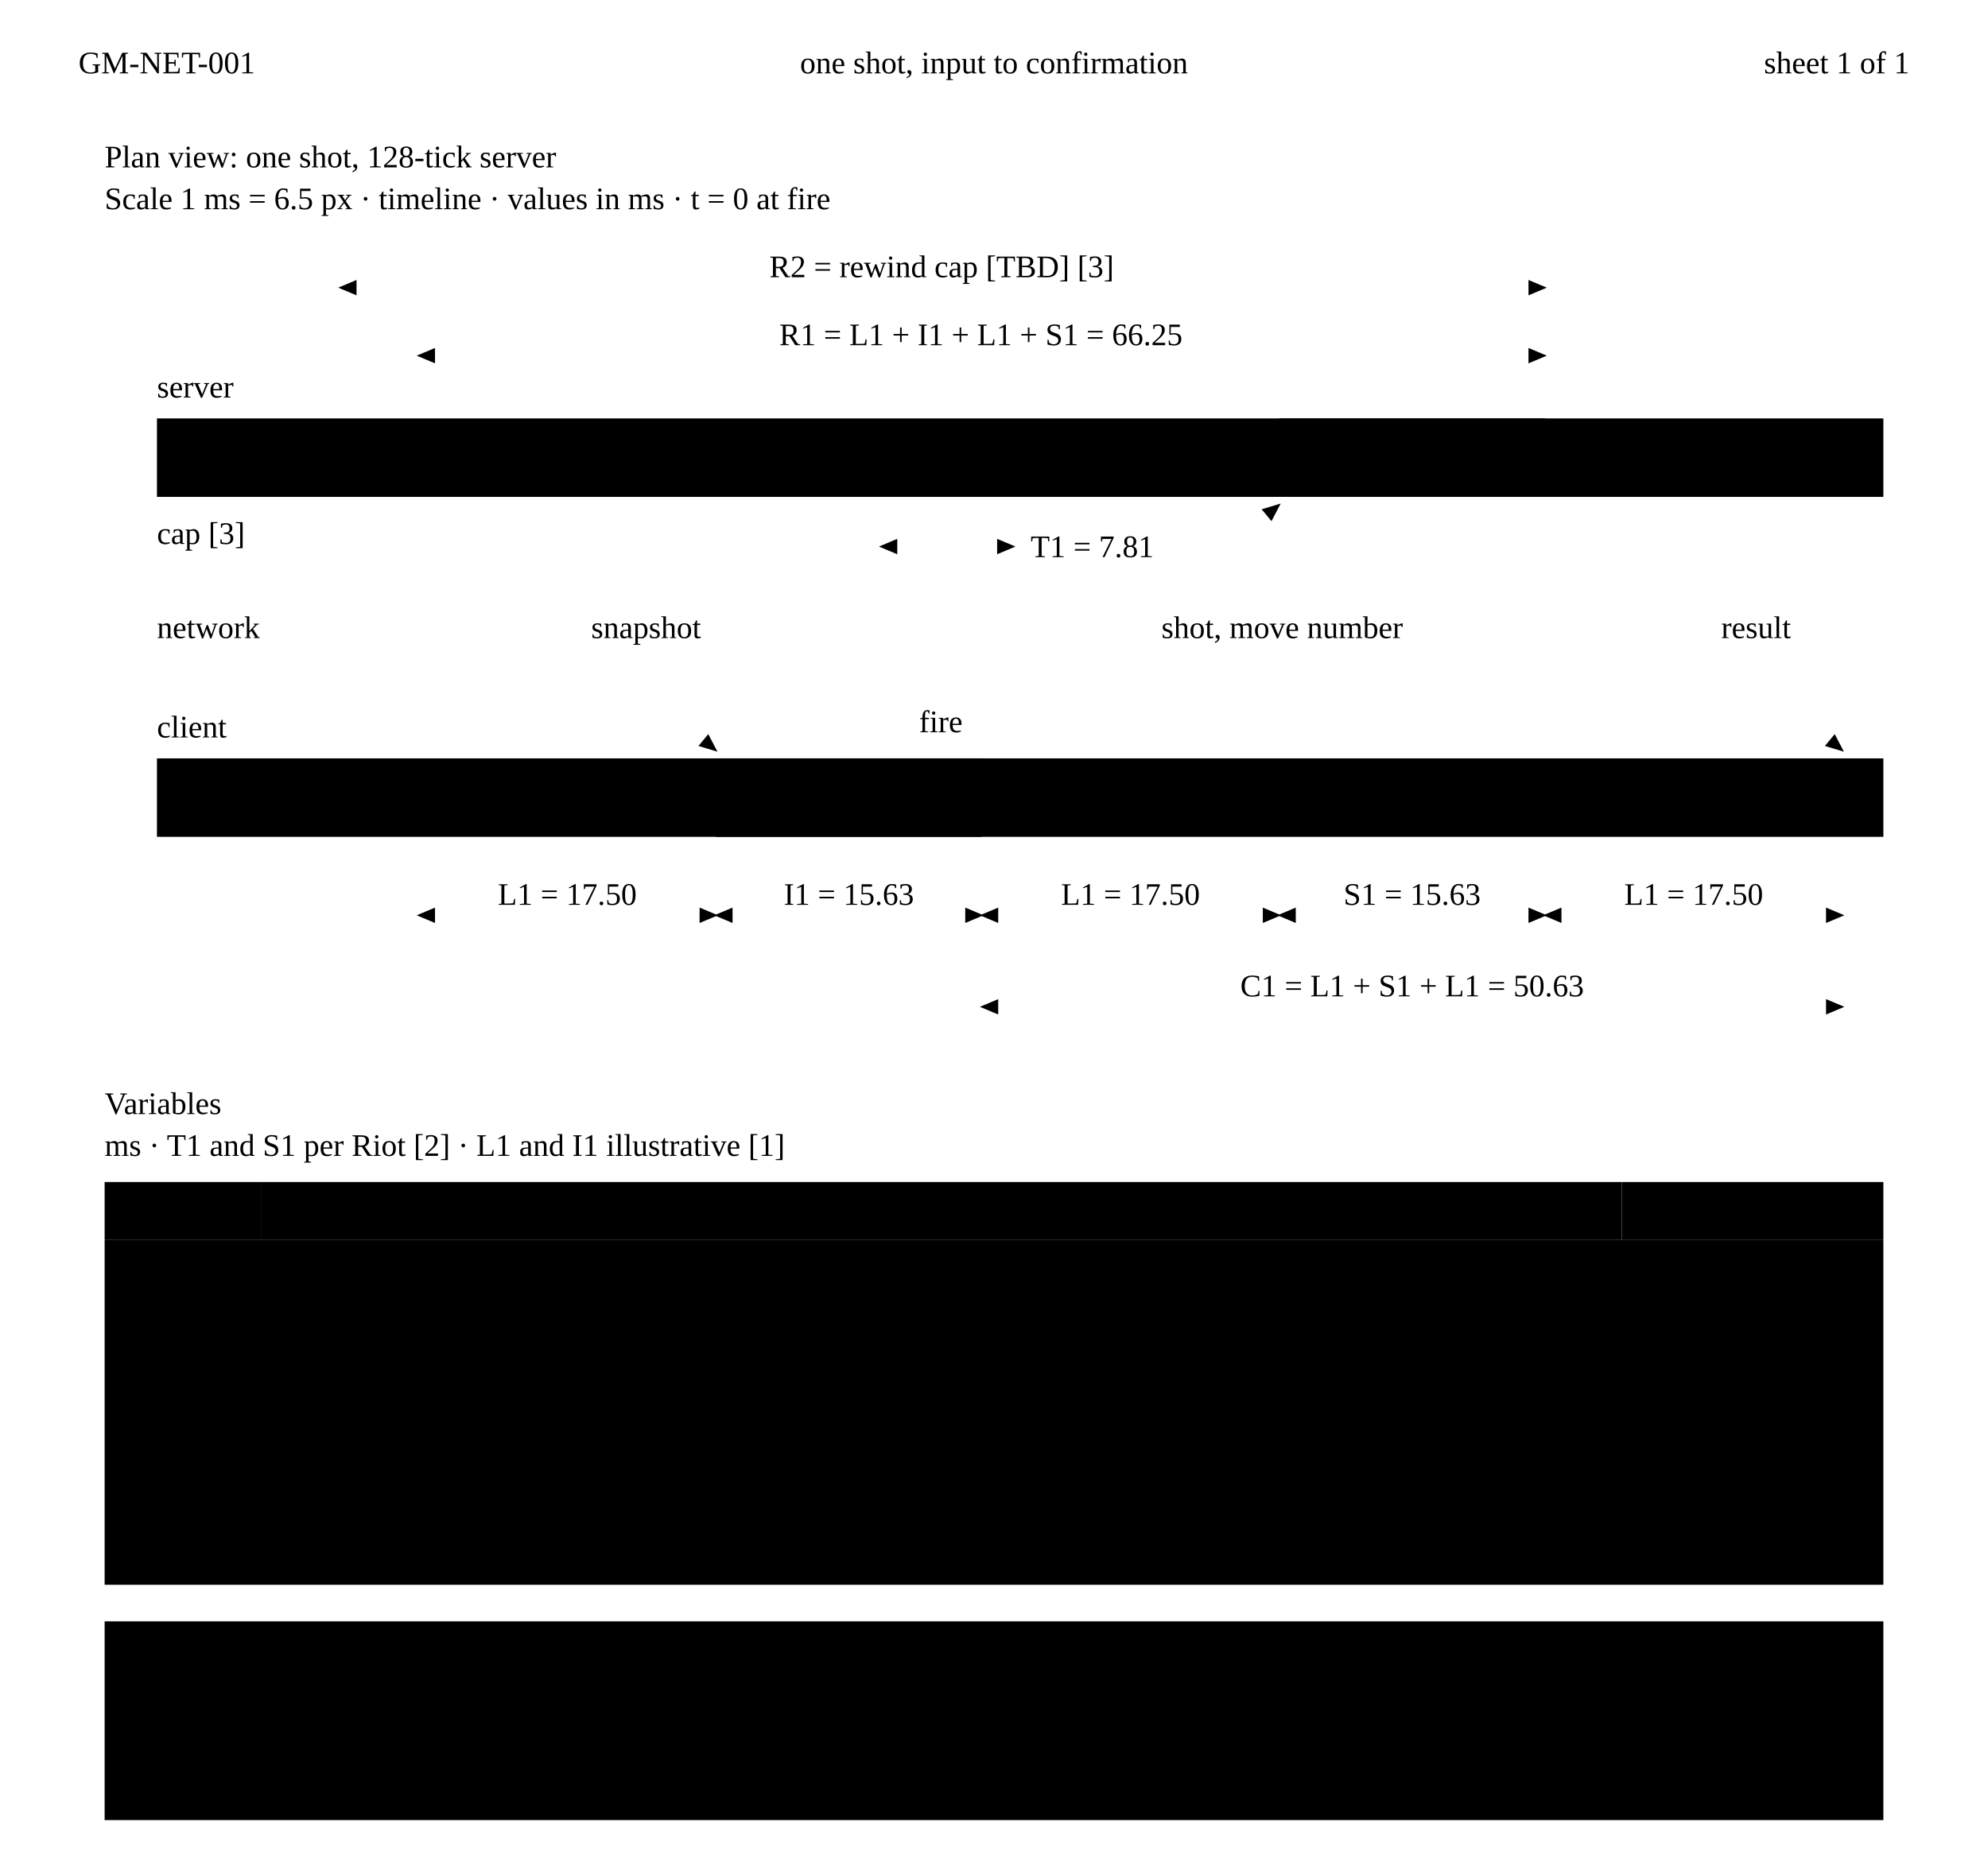
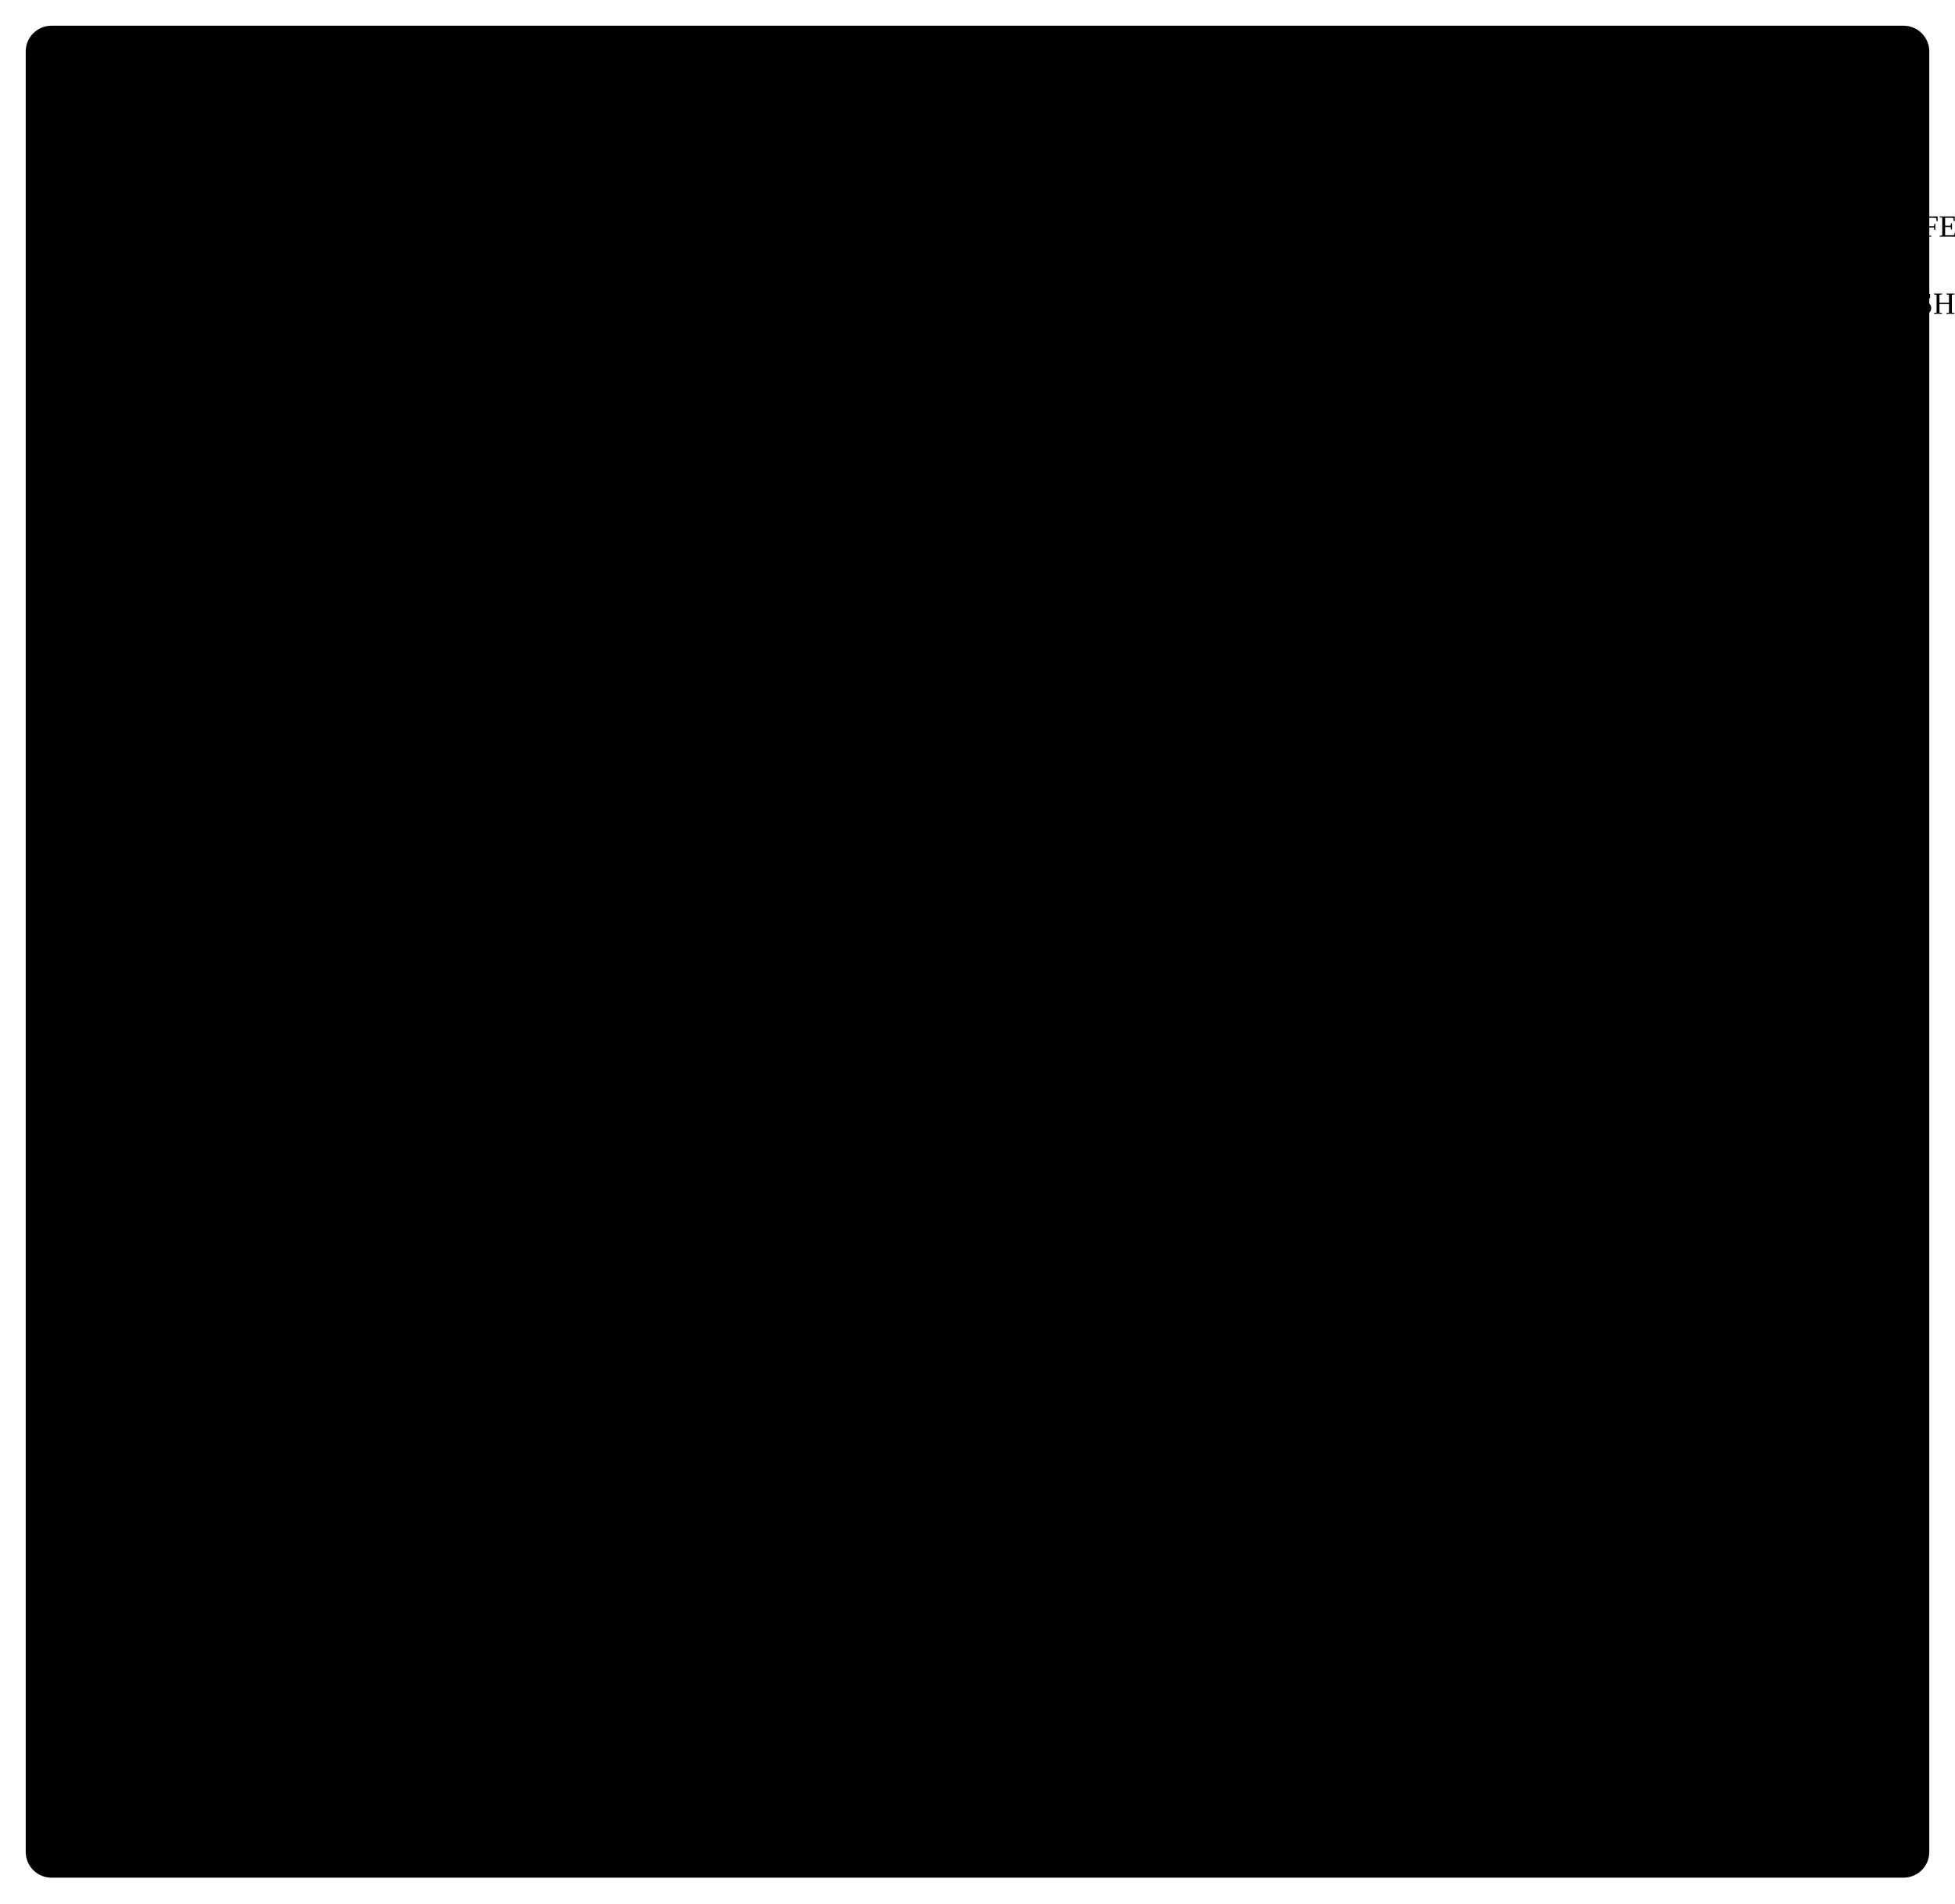
- <svg xmlns="http://www.w3.org/2000/svg" class="dwg" viewBox="0 0 760 716">
+ <svg xmlns="http://www.w3.org/2000/svg" class="dwg" viewBox="0 0 760 740">
  <defs>
-     <marker id="gm-nst-ah" viewBox="0 0 10 10" refX="9" refY="5" markerWidth="7" markerHeight="7" markerUnits="userSpaceOnUse" orient="auto-start-reverse">
-       <path class="ah ink" d="M0,0.8L10,5L0,9.2Z" />
+     <marker id="gm-nst-ah" viewBox="0 0 10 10" refX="10" refY="5" markerWidth="6" markerHeight="6" markerUnits="userSpaceOnUse" orient="auto-start-reverse">
+       <path class="ah ink" d="M0,1.6L10,5L0,8.4Z" />
    </marker>
-     <marker id="gm-nst-ah-hl" viewBox="0 0 10 10" refX="9" refY="5" markerWidth="7" markerHeight="7" markerUnits="userSpaceOnUse" orient="auto-start-reverse">
-       <path class="ah hl" d="M0,0.8L10,5L0,9.2Z" />
+     <marker id="gm-nst-ah-hl" viewBox="0 0 10 10" refX="10" refY="5" markerWidth="6" markerHeight="6" markerUnits="userSpaceOnUse" orient="auto-start-reverse">
+       <path class="ah hl" d="M0,1.6L10,5L0,8.4Z" />
    </marker>
-     <pattern id="gm-nst-hatch" width="6" height="6" patternUnits="userSpaceOnUse" patternTransform="rotate(45)">
-       <path class="hatch-ln" d="M0,0V6" />
+     <pattern id="gm-nst-hatch" width="5" height="5" patternUnits="userSpaceOnUse" patternTransform="rotate(45)">
+       <path class="hatch-ln" d="M0,0V5" />
    </pattern>
  </defs>
-   <path class="ln" d="M20,12H740M20,36H740" />
-   <text class="cap ink" x="30" y="24" dominant-baseline="central">GM-NET-001</text>
-   <text class="cap" x="380" y="24" text-anchor="middle" dominant-baseline="central">one shot, input to confirmation</text>
-   <text class="cap" x="730" y="24" text-anchor="end" dominant-baseline="central">sheet 1 of 1</text>
-   <text class="vt" x="40" y="64">Plan view: one shot, 128-tick server</text>
-   <text class="vs" x="40" y="80">Scale 1 ms = 6.5 px · timeline · values in ms · t = 0 at fire</text>
-   <path class="ext" d="M130,157V105M590.63,157V105" />
-   <path class="dim" d="M130,110H590.63" marker-start="url(#gm-nst-ah)" marker-end="url(#gm-nst-ah)" />
-   <text class="dt" x="360" y="106" text-anchor="middle">R2 = rewind cap [TBD] [3]</text>
-   <path class="ext" d="M160,157V131" />
-   <path class="dim hl" d="M160,136H590.63" marker-start="url(#gm-nst-ah-hl)" marker-end="url(#gm-nst-ah-hl)" />
-   <text class="dt hl" x="375" y="132" text-anchor="middle">R1 = L1 + I1 + L1 + S1 = 66.25</text>
-   <text class="sl ink" x="60" y="152">server</text>
-   <rect class="obj fill-2" x="60" y="160" width="660" height="30" />
-   <rect class="hatch" x="60" y="160" width="70" height="30" fill="url(#gm-nst-hatch)" />
-   <path class="ctr" d="M130,154V196" />
-   <rect class="obj fill-1" x="489.06" y="160" width="101.57" height="30" />
-   <path class="ln ink" d="M133.44,184V190M184.22,184V190M235,184V190M285.94,184V190M336.72,184V190M387.5,184V190M438.28,184V190M489.06,184V190M539.84,184V190M590.63,184V190M641.41,184V190M692.19,184V190" />
-   <text class="sl ink" x="324.5" y="172" text-anchor="middle" dominant-baseline="central">simulating, hitbox history</text>
-   <text class="sl ink" x="539.84" y="172" text-anchor="middle" dominant-baseline="central">buffer</text>
-   <text class="sl ink" x="655.3" y="172" text-anchor="middle" dominant-baseline="central">hit test</text>
-   <circle class="dot" cx="160" cy="175" r="2.5" />
-   <circle class="dot" cx="590.63" cy="175" r="2.5" />
-   <text class="sl" x="60" y="208">cap [3]</text>
-   <path class="ext" d="M336.72,193V214M387.5,193V214" />
-   <path class="dim" d="M336.72,209H387.5" marker-start="url(#gm-nst-ah)" marker-end="url(#gm-nst-ah)" />
-   <text class="dt" x="394" y="209" dominant-baseline="central">T1 = 7.81</text>
-   <text class="sl ink" x="60" y="244">network</text>
-   <path class="ln ink" d="M160,193L273.75,287" marker-end="url(#gm-nst-ah)" />
-   <path class="ln ink" d="M375.31,287L489.06,193" marker-end="url(#gm-nst-ah)" />
-   <path class="ln ink" d="M590.63,193L704.38,287" marker-end="url(#gm-nst-ah)" />
-   <text class="n" x="226" y="244">snapshot</text>
-   <text class="n" x="444" y="244">shot, move number</text>
-   <text class="n" x="658" y="244">result</text>
-   <text class="sl ink" x="368" y="280" text-anchor="end">fire</text>
-   <text class="sl ink" x="60" y="282">client</text>
-   <rect class="obj fill-2" x="60" y="290" width="660" height="30" />
-   <rect class="obj fill-1" x="273.75" y="290" width="101.56" height="30" />
-   <text class="sl ink" x="324.53" y="305" text-anchor="middle" dominant-baseline="central">interp</text>
-   <text class="sl ink" x="540" y="305" text-anchor="middle" dominant-baseline="central">awaiting confirmation</text>
-   <circle class="dot" cx="375.31" cy="305" r="2.5" />
-   <circle class="dot" cx="704.38" cy="305" r="2.5" />
-   <path class="ext" d="M160,323V355M273.75,323V355M375.31,323V390M489.06,323V355M590.63,323V355M704.38,323V390" />
-   <path class="dim" d="M160,350H273.75" marker-start="url(#gm-nst-ah)" marker-end="url(#gm-nst-ah)" />
-   <text class="dt" x="216.88" y="346" text-anchor="middle">L1 = 17.50</text>
-   <path class="dim" d="M273.75,350H375.31" marker-start="url(#gm-nst-ah)" marker-end="url(#gm-nst-ah)" />
-   <text class="dt" x="324.53" y="346" text-anchor="middle">I1 = 15.63</text>
-   <path class="dim" d="M375.31,350H489.06" marker-start="url(#gm-nst-ah)" marker-end="url(#gm-nst-ah)" />
-   <text class="dt" x="432.19" y="346" text-anchor="middle">L1 = 17.50</text>
-   <path class="dim" d="M489.06,350H590.63" marker-start="url(#gm-nst-ah)" marker-end="url(#gm-nst-ah)" />
-   <text class="dt" x="539.84" y="346" text-anchor="middle">S1 = 15.63</text>
-   <path class="dim" d="M590.63,350H704.38" marker-start="url(#gm-nst-ah)" marker-end="url(#gm-nst-ah)" />
-   <text class="dt" x="647.5" y="346" text-anchor="middle">L1 = 17.50</text>
-   <path class="dim" d="M375.31,385H704.38" marker-start="url(#gm-nst-ah)" marker-end="url(#gm-nst-ah)" />
-   <text class="dt" x="539.84" y="381" text-anchor="middle">C1 = L1 + S1 + L1 = 50.63</text>
-   <text class="vt" x="40" y="426">Variables</text>
-   <text class="vs" x="40" y="442">ms · T1 and S1 per Riot [2] · L1 and I1 illustrative [1]</text>
-   <rect class="cell band" x="40" y="452" width="60" height="22" />
-   <rect class="cell band" x="100" y="452" width="520" height="22" />
-   <rect class="cell band" x="620" y="452" width="100" height="22" />
-   <text class="cap ink" x="50" y="463" dominant-baseline="central">code</text>
-   <text class="cap ink" x="110" y="463" dominant-baseline="central">item</text>
-   <text class="cap ink" x="710" y="463" text-anchor="end" dominant-baseline="central">value</text>
-   <path class="cell" d="M40,474H720V606H40Z" />
-   <path class="ln ink" d="M100,474V606M620,474V606" />
-   <path class="ln" d="M40,496H720M40,518H720M40,540H720M40,562H720M40,584H720" />
-   <text class="t b" x="50" y="485" dominant-baseline="central">R1</text>
-   <text class="t" x="110" y="485" dominant-baseline="central">rewind depth: L1 + I1 + L1 + S1</text>
-   <text class="t b" x="710" y="485" text-anchor="end" dominant-baseline="central">66.25</text>
-   <text class="t" x="50" y="507" dominant-baseline="central">C1</text>
-   <text class="t" x="110" y="507" dominant-baseline="central">fire to confirmation: L1 + S1 + L1</text>
-   <text class="t" x="710" y="507" text-anchor="end" dominant-baseline="central">50.63</text>
-   <text class="t" x="50" y="529" dominant-baseline="central">L1</text>
-   <text class="t" x="110" y="529" dominant-baseline="central">one-way latency: 35 / 2 [1]</text>
-   <text class="t" x="710" y="529" text-anchor="end" dominant-baseline="central">17.50</text>
-   <text class="t" x="50" y="551" dominant-baseline="central">I1</text>
-   <text class="t" x="110" y="551" dominant-baseline="central">interpolation delay: 2 x T1, illustrative</text>
-   <text class="t" x="710" y="551" text-anchor="end" dominant-baseline="central">15.63</text>
-   <text class="t" x="50" y="573" dominant-baseline="central">S1</text>
-   <text class="t" x="110" y="573" dominant-baseline="central">server buffering: 2 x T1 [2]</text>
-   <text class="t" x="710" y="573" text-anchor="end" dominant-baseline="central">15.63</text>
-   <text class="t" x="50" y="595" dominant-baseline="central">T1</text>
-   <text class="t" x="110" y="595" dominant-baseline="central">server tick at 128 Hz: 1000 / 128</text>
-   <text class="t" x="710" y="595" text-anchor="end" dominant-baseline="central">7.81</text>
-   <rect class="note-box" x="40" y="620" width="680" height="76" />
-   <text class="sl ink" x="52" y="638">notes</text>
-   <text class="n" x="52" y="656">[1] L1: half of Riot's 35 ms VALORANT ping target, assuming a symmetric path. I1: two ticks, illustrative.</text>
-   <text class="n" x="52" y="672">[2] Riot's model: about two server frames (half queue wait, half network buffer, one to apply and send).</text>
-   <text class="n" x="52" y="688">[3] Shots older than the cap are judged at the cap or refused. Riot limits rewind; no value is published.</text>
+   <rect class="sheet" x="10" y="10" width="740" height="720" rx="10" />
+   <text class="nth" x="32" y="40">NOTES:</text>
+   <text class="nt" x="78.6" y="40">(UNLESS OTHERWISE SPECIFIED)</text>
+   <rect class="nb" x="32" y="53.3" width="11" height="11" />
+   <text class="nbt" x="37.5" y="61.5" text-anchor="middle">1</text>
+   <text class="nt" x="50" y="62">L1 IS HALF THE 35 MS PING TARGET, ASSUMING A SYMMETRIC PATH. I1, TWO TICKS OF INTERPOLATION DELAY, IS</text>
+   <text class="nt" x="50" y="75">ILLUSTRATIVE.</text>
+   <rect class="nb" x="32" y="83.3" width="11" height="11" />
+   <text class="nbt" x="37.5" y="91.5" text-anchor="middle">2</text>
+   <text class="nt" x="50" y="92">SERVER BUFFERING PER THE PUBLISHED MODEL: ABOUT TWO SERVER FRAMES (HALF QUEUE WAIT, HALF NETWORK BUFFER, ONE</text>
+   <text class="nt" x="50" y="105">TO APPLY AND SEND).</text>
+   <rect class="nb" x="32" y="113.3" width="11" height="11" />
+   <text class="nbt" x="37.5" y="121.5" text-anchor="middle">3</text>
+   <text class="nt" x="50" y="122">SHOTS OLDER THAN THE REWIND CAP R2 ARE JUDGED AT THE CAP OR REFUSED. REWIND IS LIMITED; NO VALUE IS PUBLISHED.</text>
+   <text class="nt" x="50" y="139">VALUES IN MS, T = 0 AT FIRE. THE DRAWING CARRIES CODES; VALUES AND FORMULAS ARE IN THE TABLE.</text>
+   <path class="ext" d="M159.65,241L159.65,190" />
+   <path class="ext" d="M584.75,241L584.75,190" />
+   <path class="dim" d="M159.65,194L584.75,194" marker-start="url(#gm-nst-ah)" marker-end="url(#gm-nst-ah)" />
+   <text class="dt" x="372.2" y="190" text-anchor="middle">R2 [TBD]</text>
+   <rect class="nb" x="402.7" y="181" width="11" height="11" />
+   <text class="nbt" x="408.2" y="189.2" text-anchor="middle">3</text>
+   <path class="ext" d="M187.25,241L187.25,218" />
+   <path class="ext" d="M584.75,241L584.75,218" />
+   <path class="dim hl" d="M187.25,222L584.75,222" marker-start="url(#gm-nst-ah-hl)" marker-end="url(#gm-nst-ah-hl)" />
+   <text class="dt hl" x="386" y="218" text-anchor="middle">R1</text>
+   <text class="sl ink" x="100" y="262" text-anchor="end">SERVER</text>
+   <rect class="obj fill-2" x="110" y="244" width="610" height="30" />
+   <rect class="hatch" x="110" y="244" width="49.65" height="30" fill="url(#gm-nst-hatch)" />
+   <rect class="obj fill-1" x="491" y="244" width="93.75" height="30" />
+   <path class="ctr" d="M159.65,238L159.65,280" />
+   <path class="obj" d="M584.75,268L584.75,274" />
+   <path class="obj" d="M537.88,268L537.88,274" />
+   <path class="obj" d="M491,268L491,274" />
+   <path class="obj" d="M444.13,268L444.13,274" />
+   <path class="obj" d="M397.25,268L397.25,274" />
+   <path class="obj" d="M350.38,268L350.38,274" />
+   <path class="obj" d="M303.5,268L303.5,274" />
+   <path class="obj" d="M256.63,268L256.63,274" />
+   <path class="obj" d="M209.75,268L209.75,274" />
+   <path class="obj" d="M162.88,268L162.88,274" />
+   <path class="obj" d="M116,268L116,274" />
+   <path class="obj" d="M631.63,268L631.63,274" />
+   <path class="obj" d="M678.5,268L678.5,274" />
+   <text class="sl ink" x="339.13" y="258" text-anchor="middle">SIMULATING, HITBOX HISTORY</text>
+   <text class="sl ink" x="664.38" y="258" text-anchor="middle">HIT TEST</text>
+   <circle class="dot" cx="187.25" cy="259" r="2.2" />
+   <circle class="dot" cx="584.75" cy="259" r="2.2" />
+   <circle class="dot" cx="134.82" cy="266" r="1.6" />
+   <path class="leader" d="M134.82,266L148.82,300H158.82" />
+   <text class="sl ink" x="162.82" y="303">REFUSED</text>
+   <text class="sl ink" x="100" y="323" text-anchor="end">NETWORK</text>
+   <path class="leader" d="M187.25,277L292.25,363" marker-end="url(#gm-nst-ah)" />
+   <text class="sl ink ko" x="247.75" y="323">SNAPSHOT</text>
+   <path class="leader" d="M386,363L491,277" marker-end="url(#gm-nst-ah)" />
+   <text class="sl ink ko" x="446.5" y="323">SHOT, MOVE NUMBER</text>
+   <path class="leader" d="M584.75,277L689.75,363" marker-end="url(#gm-nst-ah)" />
+   <text class="sl ink ko" x="645.25" y="323">RESULT</text>
+   <text class="sl ink" x="100" y="384" text-anchor="end">CLIENT</text>
+   <rect class="obj fill-2" x="110" y="366" width="610" height="30" />
+   <rect class="obj fill-1" x="292.25" y="366" width="93.75" height="30" />
+   <text class="sl ink" x="339.13" y="384" text-anchor="middle">INTERP</text>
+   <text class="sl ink" x="537.88" y="384" text-anchor="middle">AWAITING CONFIRMATION</text>
+   <circle class="dot" cx="386" cy="381" r="2.2" />
+   <circle class="dot" cx="689.75" cy="381" r="2.2" />
+   <text class="sl ink" x="381" y="360" text-anchor="end">FIRE</text>
+   <path class="ext" d="M187.25,399L187.25,422" />
+   <path class="ext" d="M292.25,399L292.25,422" />
+   <path class="dim" d="M187.25,418L292.25,418" marker-start="url(#gm-nst-ah)" marker-end="url(#gm-nst-ah)" />
+   <text class="dt" x="239.75" y="430" text-anchor="middle">L1</text>
+   <path class="ext" d="M386,399L386,422" />
+   <path class="dim" d="M292.25,418L386,418" marker-start="url(#gm-nst-ah)" marker-end="url(#gm-nst-ah)" />
+   <text class="dt" x="339.13" y="430" text-anchor="middle">I1</text>
+   <path class="ext" d="M491,399L491,422" />
+   <path class="dim" d="M386,418L491,418" marker-start="url(#gm-nst-ah)" marker-end="url(#gm-nst-ah)" />
+   <text class="dt" x="438.5" y="430" text-anchor="middle">L1</text>
+   <path class="ext" d="M584.75,399L584.75,422" />
+   <path class="dim" d="M491,418L584.75,418" marker-start="url(#gm-nst-ah)" marker-end="url(#gm-nst-ah)" />
+   <text class="dt" x="537.88" y="430" text-anchor="middle">S1</text>
+   <path class="ext" d="M689.75,399L689.75,422" />
+   <path class="dim" d="M584.75,418L689.75,418" marker-start="url(#gm-nst-ah)" marker-end="url(#gm-nst-ah)" />
+   <text class="dt" x="637.25" y="430" text-anchor="middle">L1</text>
+   <path class="ext" d="M386,399L386,454" />
+   <path class="ext" d="M689.75,399L689.75,454" />
+   <path class="dim" d="M386,450L689.75,450" marker-start="url(#gm-nst-ah)" marker-end="url(#gm-nst-ah)" />
+   <text class="dt" x="537.88" y="462" text-anchor="middle">C1</text>
+   <rect class="nb" x="347.63" y="420.5" width="11" height="11" />
+   <text class="nbt" x="353.13" y="428.7" text-anchor="middle">1</text>
+   <circle class="detail" cx="537.88" cy="259" r="22" />
+   <path class="leader" d="M558.55,251.49L606.75,234" />
+   <text class="sl ink" x="610.75" y="237">DETAIL A</text>
+   <text class="vt" x="415" y="496" text-anchor="middle">PLAN VIEW · ONE SHOT, 128-TICK SERVER</text>
+   <text class="vs" x="415" y="509" text-anchor="middle">SCALE 1 MS = 6 PX · TIMELINE · T = 0 AT FIRE</text>
+   <rect class="obj fill-1" x="60" y="597" width="70.31" height="34" />
+   <text class="sl ink" x="95.16" y="617" text-anchor="middle">QUEUE WAIT</text>
+   <rect class="obj fill-1" x="130.31" y="597" width="70.31" height="34" />
+   <text class="sl ink" x="165.47" y="617" text-anchor="middle">NET BUFFER</text>
+   <rect class="obj fill-1" x="200.63" y="597" width="140.63" height="34" />
+   <text class="sl ink" x="270.94" y="617" text-anchor="middle">APPLY, SEND</text>
+   <path class="ext" d="M60,594L60,567" />
+   <path class="ext" d="M341.25,594L341.25,567" />
+   <path class="dim" d="M60,571L341.25,571" marker-start="url(#gm-nst-ah)" marker-end="url(#gm-nst-ah)" />
+   <text class="dt" x="200.63" y="567" text-anchor="middle">S1</text>
+   <rect class="nb" x="215.13" y="558" width="11" height="11" />
+   <text class="nbt" x="220.63" y="566.2" text-anchor="middle">2</text>
+   <path class="ext" d="M60,634L60,655" />
+   <path class="ext" d="M200.63,634L200.63,655" />
+   <path class="dim" d="M60,651L200.63,651" marker-start="url(#gm-nst-ah)" marker-end="url(#gm-nst-ah)" />
+   <text class="dt" x="130.31" y="663" text-anchor="middle">T1</text>
+   <path class="ext" d="M341.25,634L341.25,655" />
+   <path class="dim" d="M200.63,651L341.25,651" marker-start="url(#gm-nst-ah)" marker-end="url(#gm-nst-ah)" />
+   <text class="dt" x="270.94" y="663" text-anchor="middle">T1</text>
+   <text class="vt" x="200.63" y="697" text-anchor="middle">DETAIL A · SERVER BUFFERING</text>
+   <text class="vs" x="200.63" y="710" text-anchor="middle">SCALE 1 MS = 18 PX · TWO SERVER FRAMES</text>
+   <text class="vt" x="400" y="566">VARIABLES · MS</text>
+   <rect class="tbl" x="400" y="573" width="261" height="120" />
+   <path class="tbl" d="M400,588L661,588" />
+   <path class="tbl" d="M400,603L661,603" />
+   <path class="tbl" d="M400,618L661,618" />
+   <path class="tbl" d="M400,633L661,633" />
+   <path class="tbl" d="M400,648L661,648" />
+   <path class="tbl" d="M400,663L661,663" />
+   <path class="tbl" d="M400,678L661,678" />
+   <path class="tbl" d="M437,573L437,693" />
+   <path class="tbl" d="M548,573L548,693" />
+   <text class="th" x="406" y="583.2">CODE</text>
+   <text class="th" x="492.5" y="583.2" text-anchor="middle">VARIABLE</text>
+   <text class="th" x="604.5" y="583.2" text-anchor="middle">VALUE</text>
+   <text class="tc" x="406" y="598.7">R1</text>
+   <text class="tc" x="492.5" y="598.7" text-anchor="middle">rewind depth</text>
+   <text class="tc" x="604.5" y="598.7" text-anchor="middle">L1+I1+L1+S1 = 66.25</text>
+   <text class="tc" x="406" y="613.7">C1</text>
+   <text class="tc" x="492.5" y="613.7" text-anchor="middle">fire to confirmation</text>
+   <text class="tc" x="604.5" y="613.7" text-anchor="middle">L1+S1+L1 = 50.63</text>
+   <text class="tc" x="406" y="628.7">R2</text>
+   <text class="tc" x="492.5" y="628.7" text-anchor="middle">rewind cap</text>
+   <text class="tc" x="604.5" y="628.7" text-anchor="middle">[TBD]</text>
+   <text class="tc" x="406" y="643.7">L1</text>
+   <text class="tc" x="492.5" y="643.7" text-anchor="middle">one-way latency</text>
+   <text class="tc" x="604.5" y="643.7" text-anchor="middle">35 ÷ 2 = 17.50</text>
+   <text class="tc" x="406" y="658.7">I1</text>
+   <text class="tc" x="492.5" y="658.7" text-anchor="middle">interpolation delay</text>
+   <text class="tc" x="604.5" y="658.7" text-anchor="middle">2 × T1 = 15.63</text>
+   <text class="tc" x="406" y="673.7">S1</text>
+   <text class="tc" x="492.5" y="673.7" text-anchor="middle">server buffering</text>
+   <text class="tc" x="604.5" y="673.7" text-anchor="middle">2 × T1 = 15.63</text>
+   <text class="tc" x="406" y="688.7">T1</text>
+   <text class="tc" x="492.5" y="688.7" text-anchor="middle">server tick, 128 Hz</text>
+   <text class="tc" x="604.5" y="688.7" text-anchor="middle">1000 ÷ 128 = 7.81</text>
</svg>
